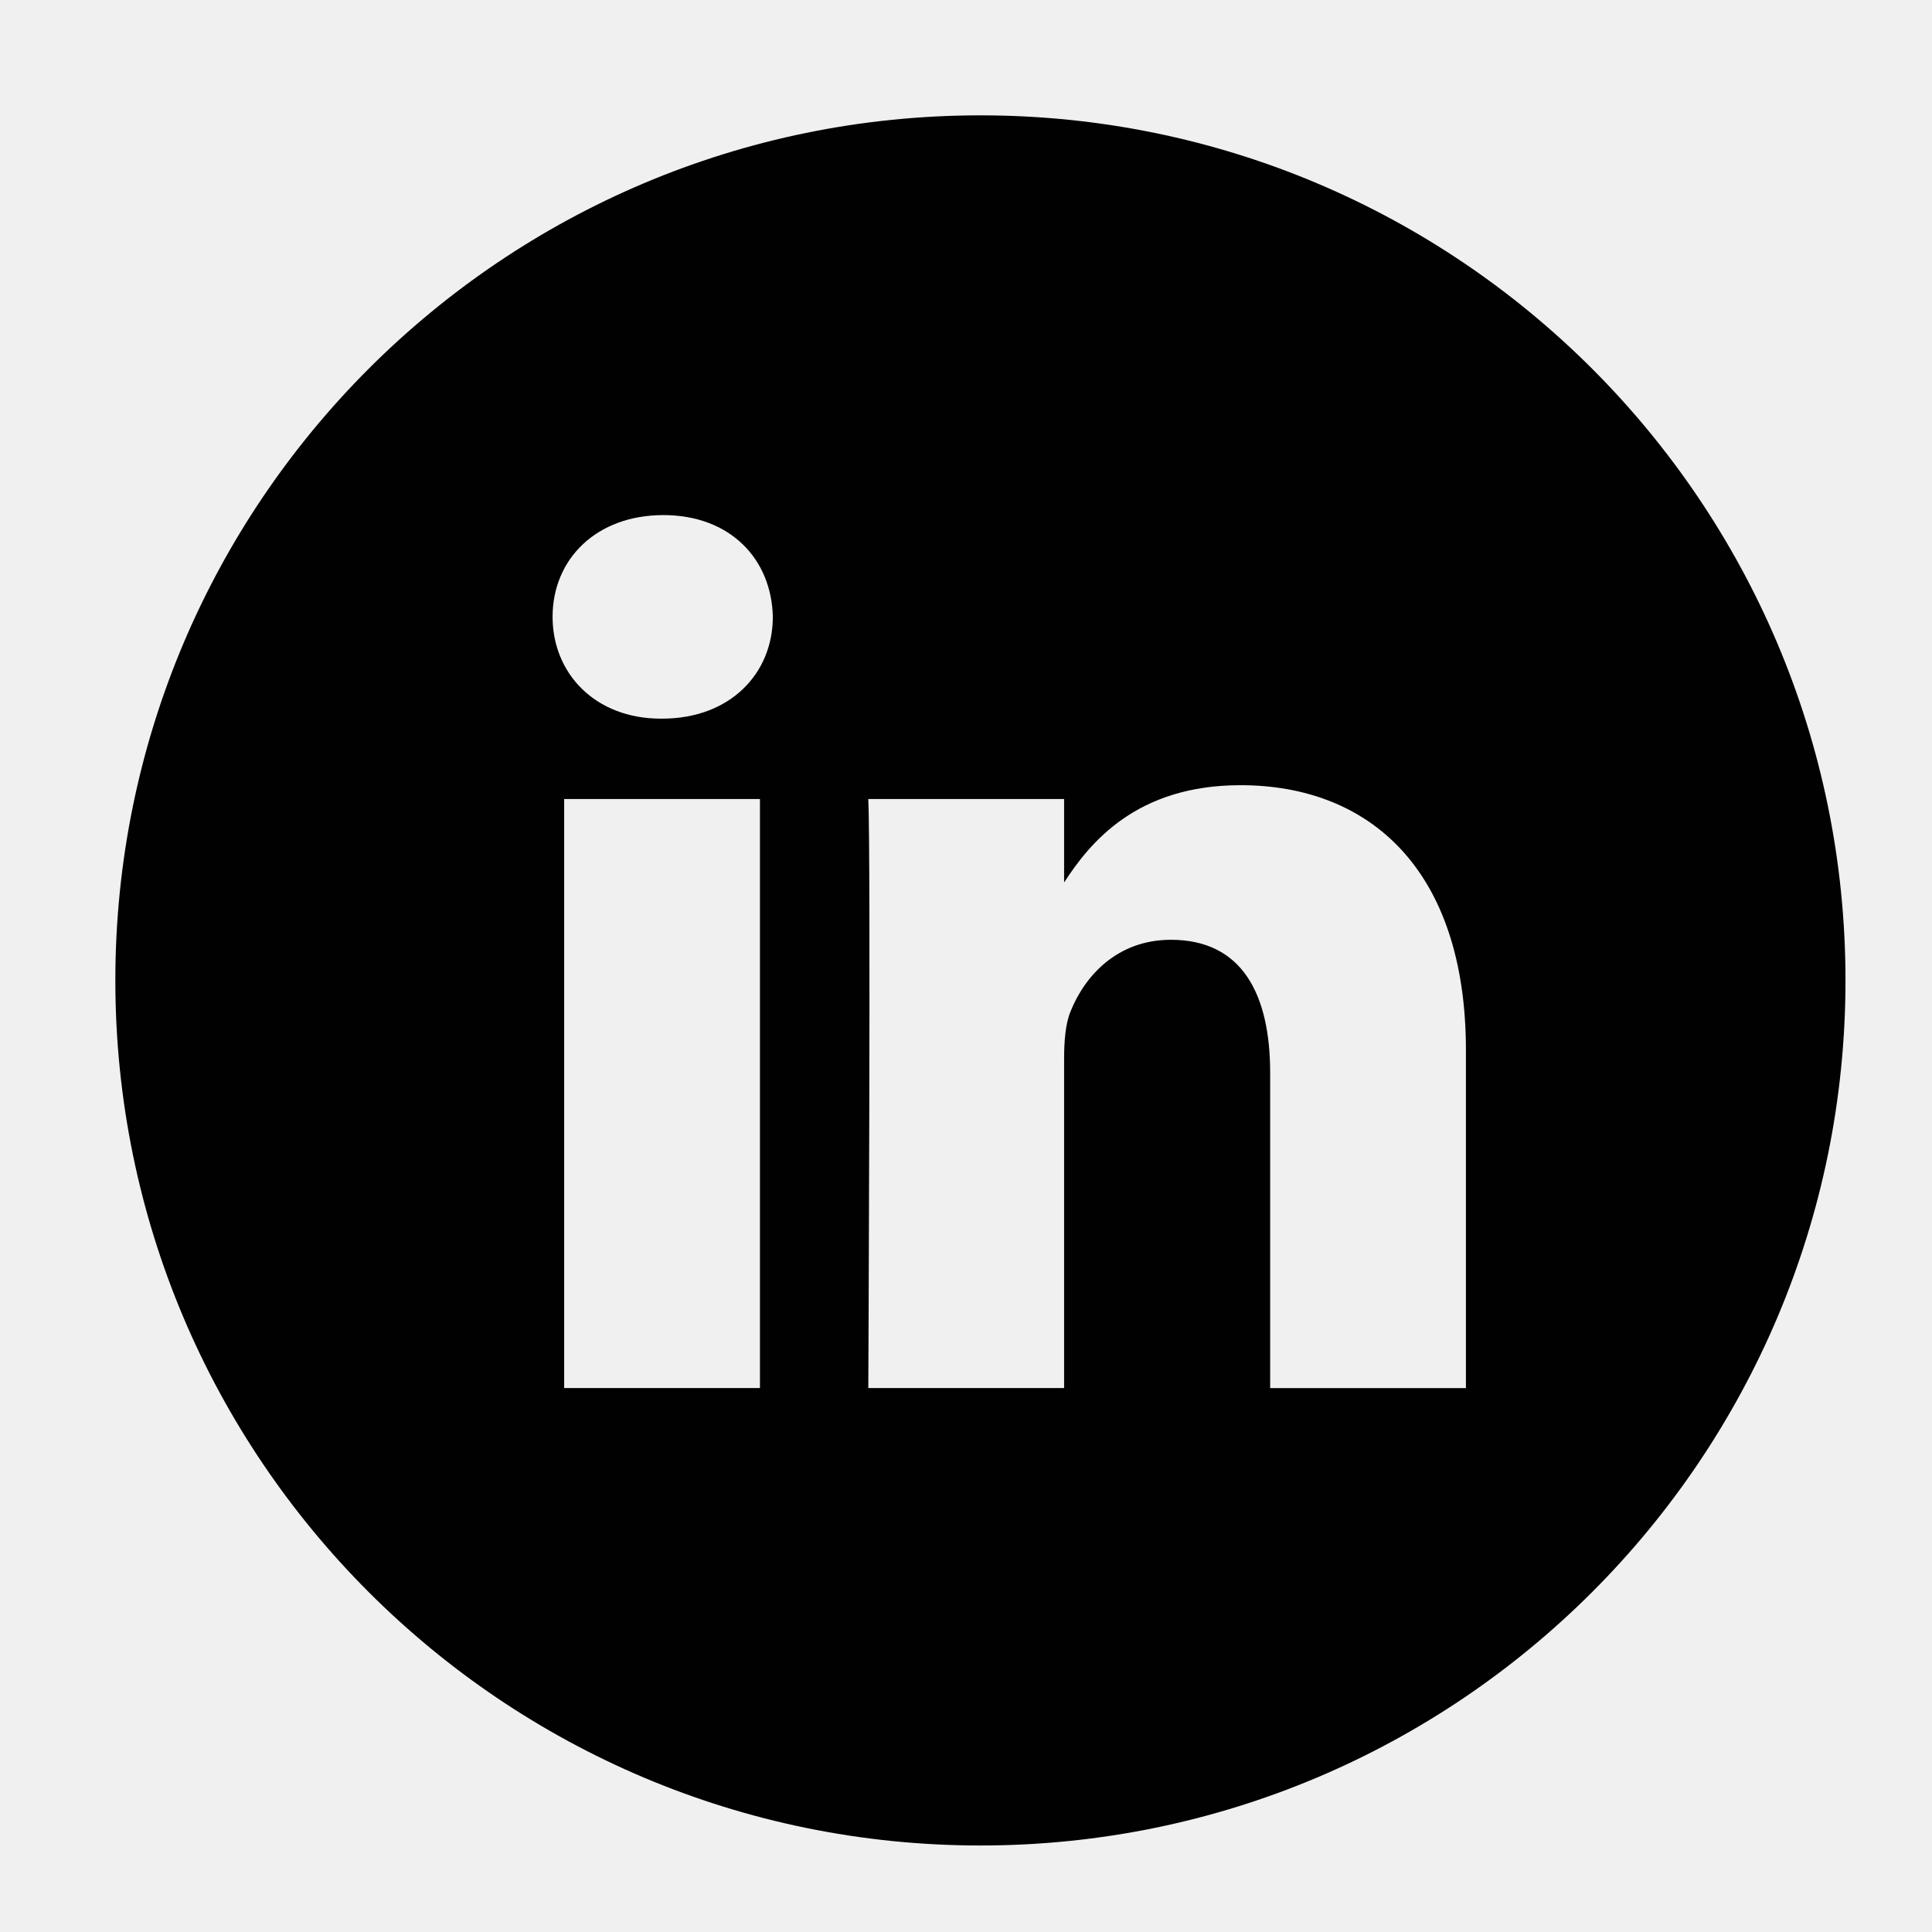
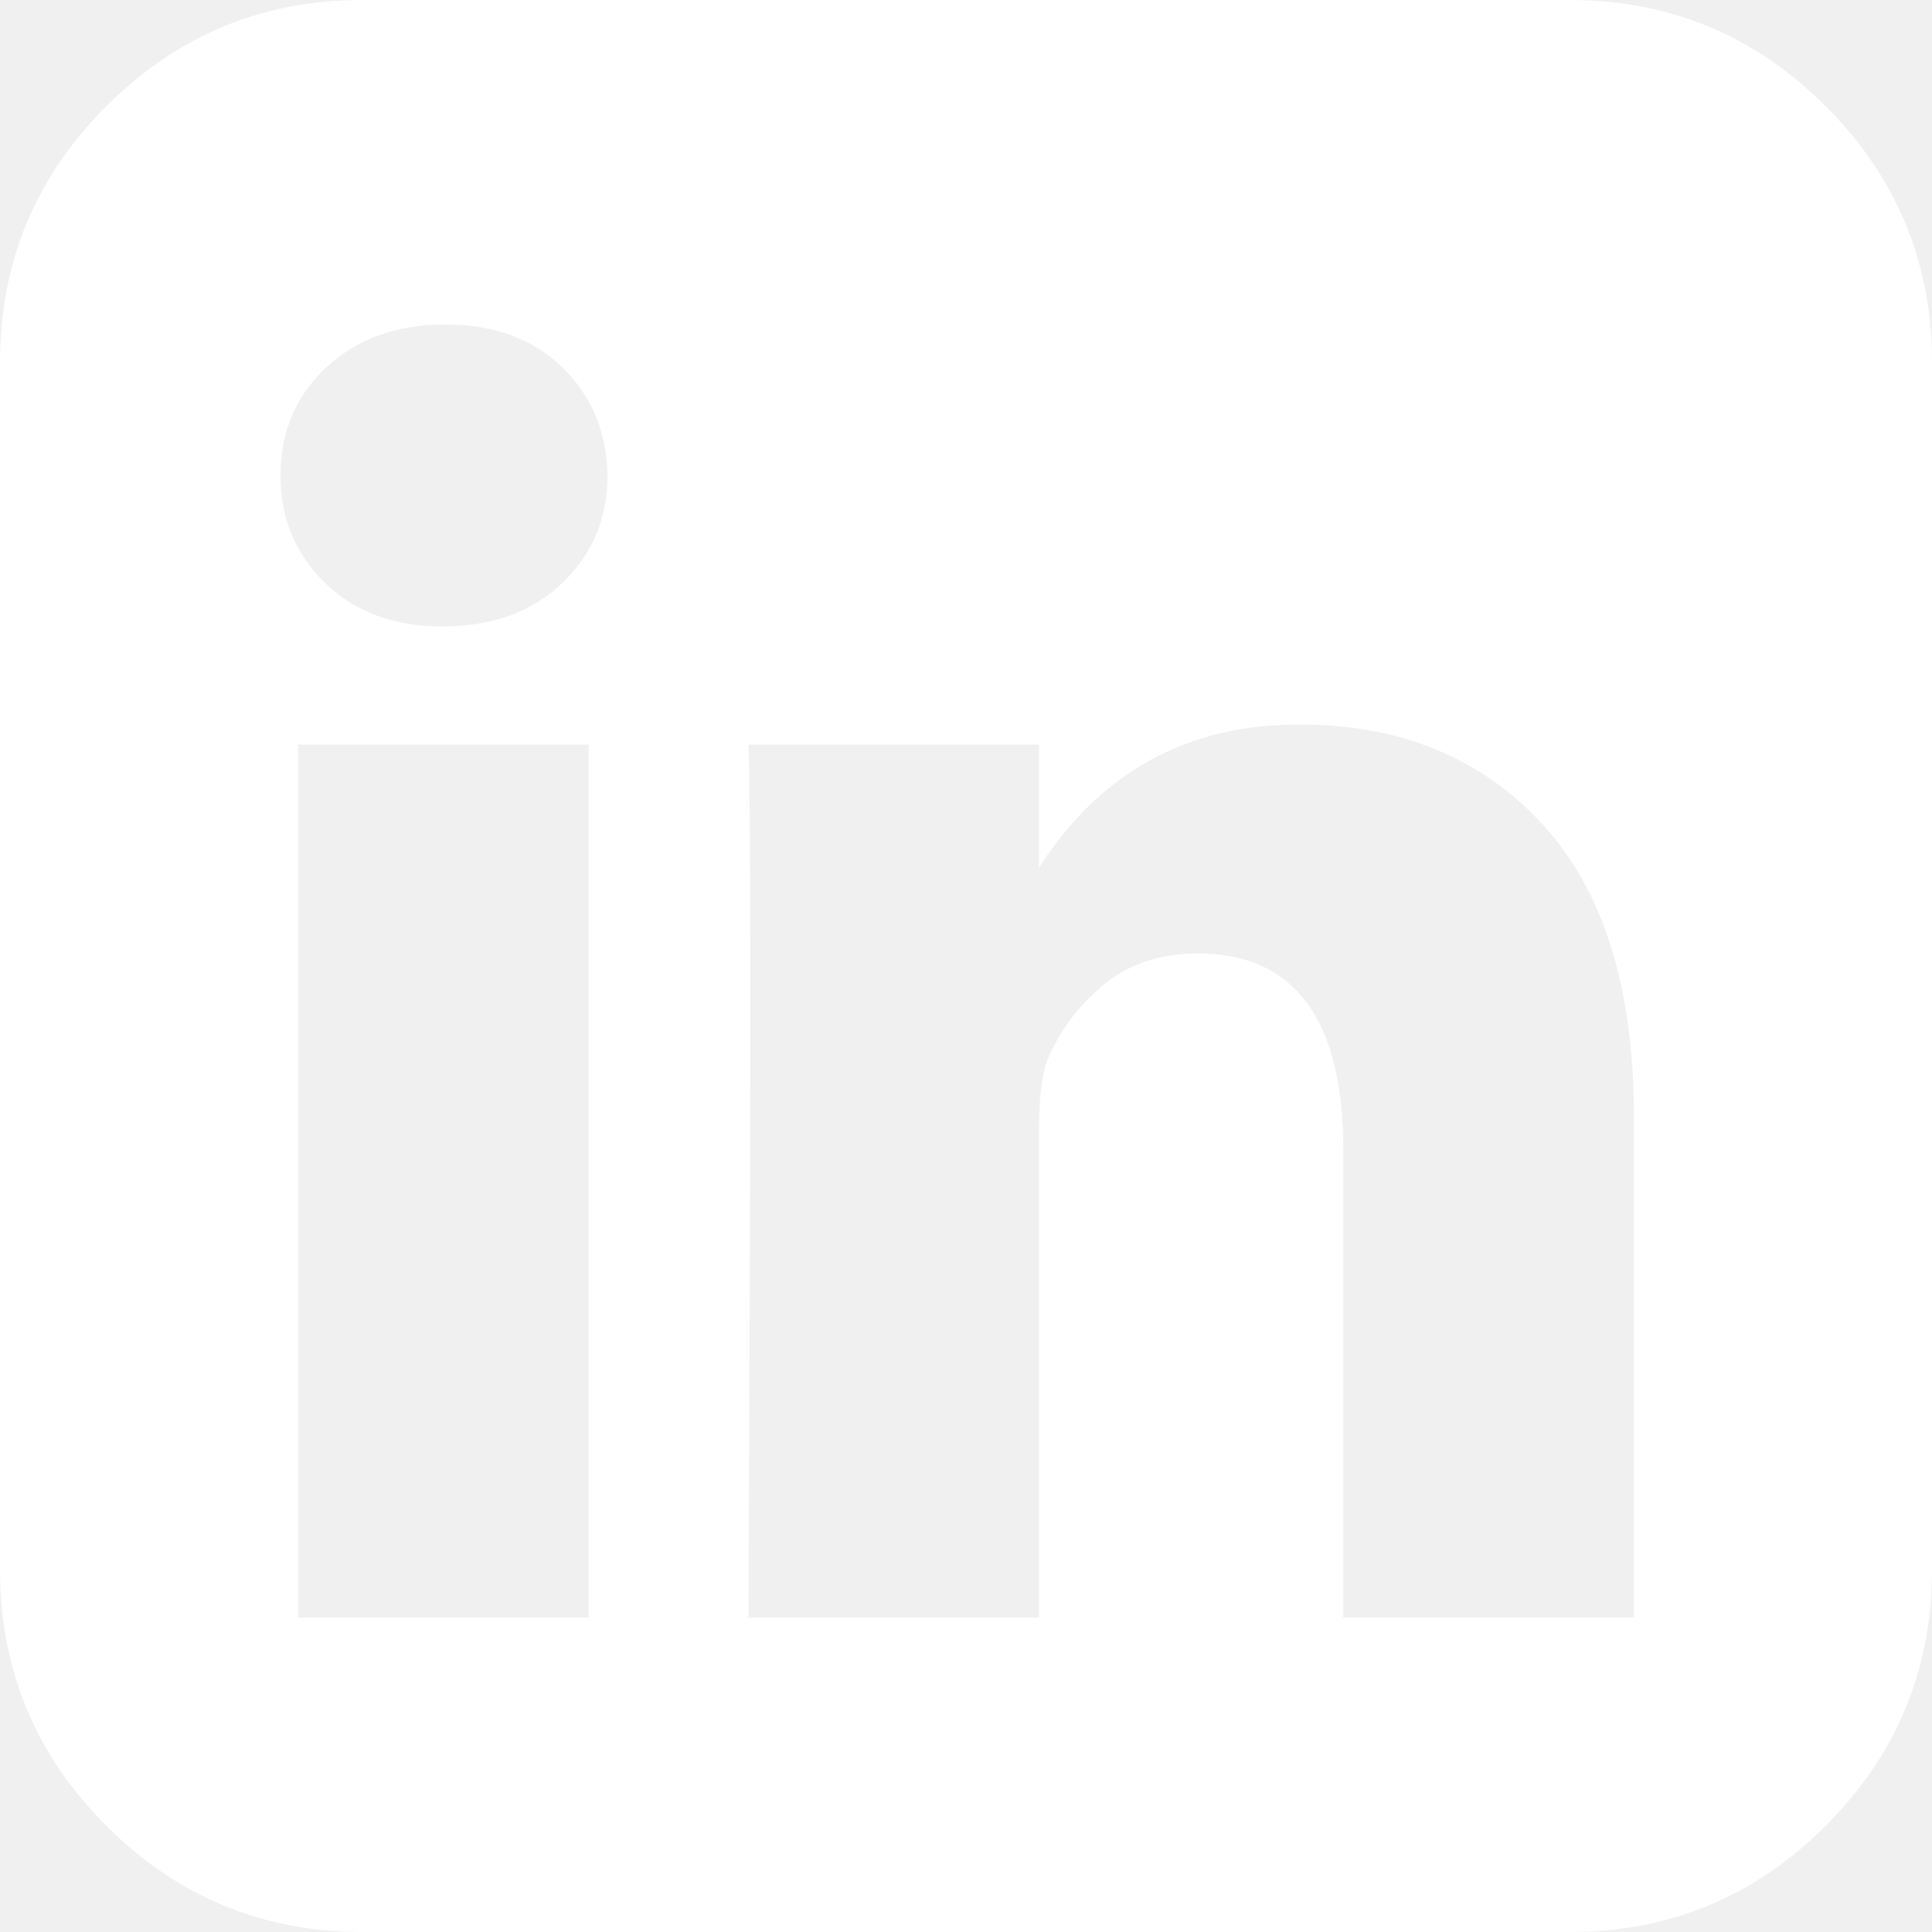
- <svg xmlns="http://www.w3.org/2000/svg" height="67px" id="Layer_1" style="enable-background:new 0 0 67 67;" version="1.1" viewBox="0 0 67 67" width="67px" xml:space="preserve">
-   <path d="M50.837,48.137V36.425c0-6.275-3.35-9.195-7.816-9.195  c-3.604,0-5.219,1.983-6.119,3.374V27.71h-6.79c0.09,1.917,0,20.427,0,20.427h6.79V36.729c0-0.609,0.044-1.219,0.224-1.655  c0.49-1.22,1.607-2.483,3.482-2.483c2.458,0,3.44,1.873,3.44,4.618v10.929H50.837z M22.959,24.922c2.367,0,3.842-1.57,3.842-3.531  c-0.044-2.003-1.475-3.528-3.797-3.528s-3.841,1.524-3.841,3.528c0,1.961,1.474,3.531,3.753,3.531H22.959z M34,64  C17.432,64,4,50.568,4,34C4,17.431,17.432,4,34,4s30,13.431,30,30C64,50.568,50.568,64,34,64z M26.354,48.137V27.71h-6.789v20.427  H26.354z" style="fill-rule:evenodd;clip-rule:evenodd;fill:#010101;" />
+ <svg xmlns="http://www.w3.org/2000/svg" version="1.1" id="Capa_1" x="0px" y="0px" width="512px" height="512px" viewBox="0 0 438.536 438.536" style="enable-background:new 0 0 438.536 438.536;" xml:space="preserve">
+   <g>
+     <path d="M414.41,24.123C398.333,8.042,378.963,0,356.315,0H82.228C59.58,0,40.21,8.042,24.126,24.123   C8.045,40.207,0.003,59.576,0.003,82.225v274.084c0,22.647,8.042,42.018,24.123,58.102c16.084,16.084,35.454,24.126,58.102,24.126   h274.084c22.648,0,42.018-8.042,58.095-24.126c16.084-16.084,24.126-35.454,24.126-58.102V82.225   C438.532,59.576,430.49,40.204,414.41,24.123z M133.618,367.157H67.666V169.016h65.952V367.157z M127.626,132.332   c-6.851,6.567-15.893,9.851-27.124,9.851h-0.288c-10.848,0-19.648-3.284-26.407-9.851c-6.76-6.567-10.138-14.703-10.138-24.41   c0-9.897,3.476-18.083,10.421-24.556c6.95-6.471,15.942-9.708,26.98-9.708c11.039,0,19.89,3.237,26.553,9.708   c6.661,6.473,10.088,14.659,10.277,24.556C137.899,117.625,134.477,125.761,127.626,132.332z M370.873,367.157h-65.952v-105.92   c0-29.879-11.036-44.823-33.116-44.823c-8.374,0-15.42,2.331-21.128,6.995c-5.715,4.661-9.996,10.324-12.847,16.991   c-1.335,3.422-1.999,8.75-1.999,15.981v110.775h-65.952c0.571-119.529,0.571-185.579,0-198.142h65.952v27.974   c13.867-21.681,33.558-32.544,59.101-32.544c22.84,0,41.21,7.52,55.104,22.554c13.895,15.037,20.841,37.214,20.841,66.519v113.64   H370.873z" fill="#FFFFFF" />
+   </g>
+   <g>
+ </g>
+   <g>
+ </g>
+   <g>
+ </g>
+   <g>
+ </g>
+   <g>
+ </g>
+   <g>
+ </g>
+   <g>
+ </g>
+   <g>
+ </g>
+   <g>
+ </g>
+   <g>
+ </g>
+   <g>
+ </g>
+   <g>
+ </g>
+   <g>
+ </g>
+   <g>
+ </g>
+   <g>
+ </g>
</svg>
